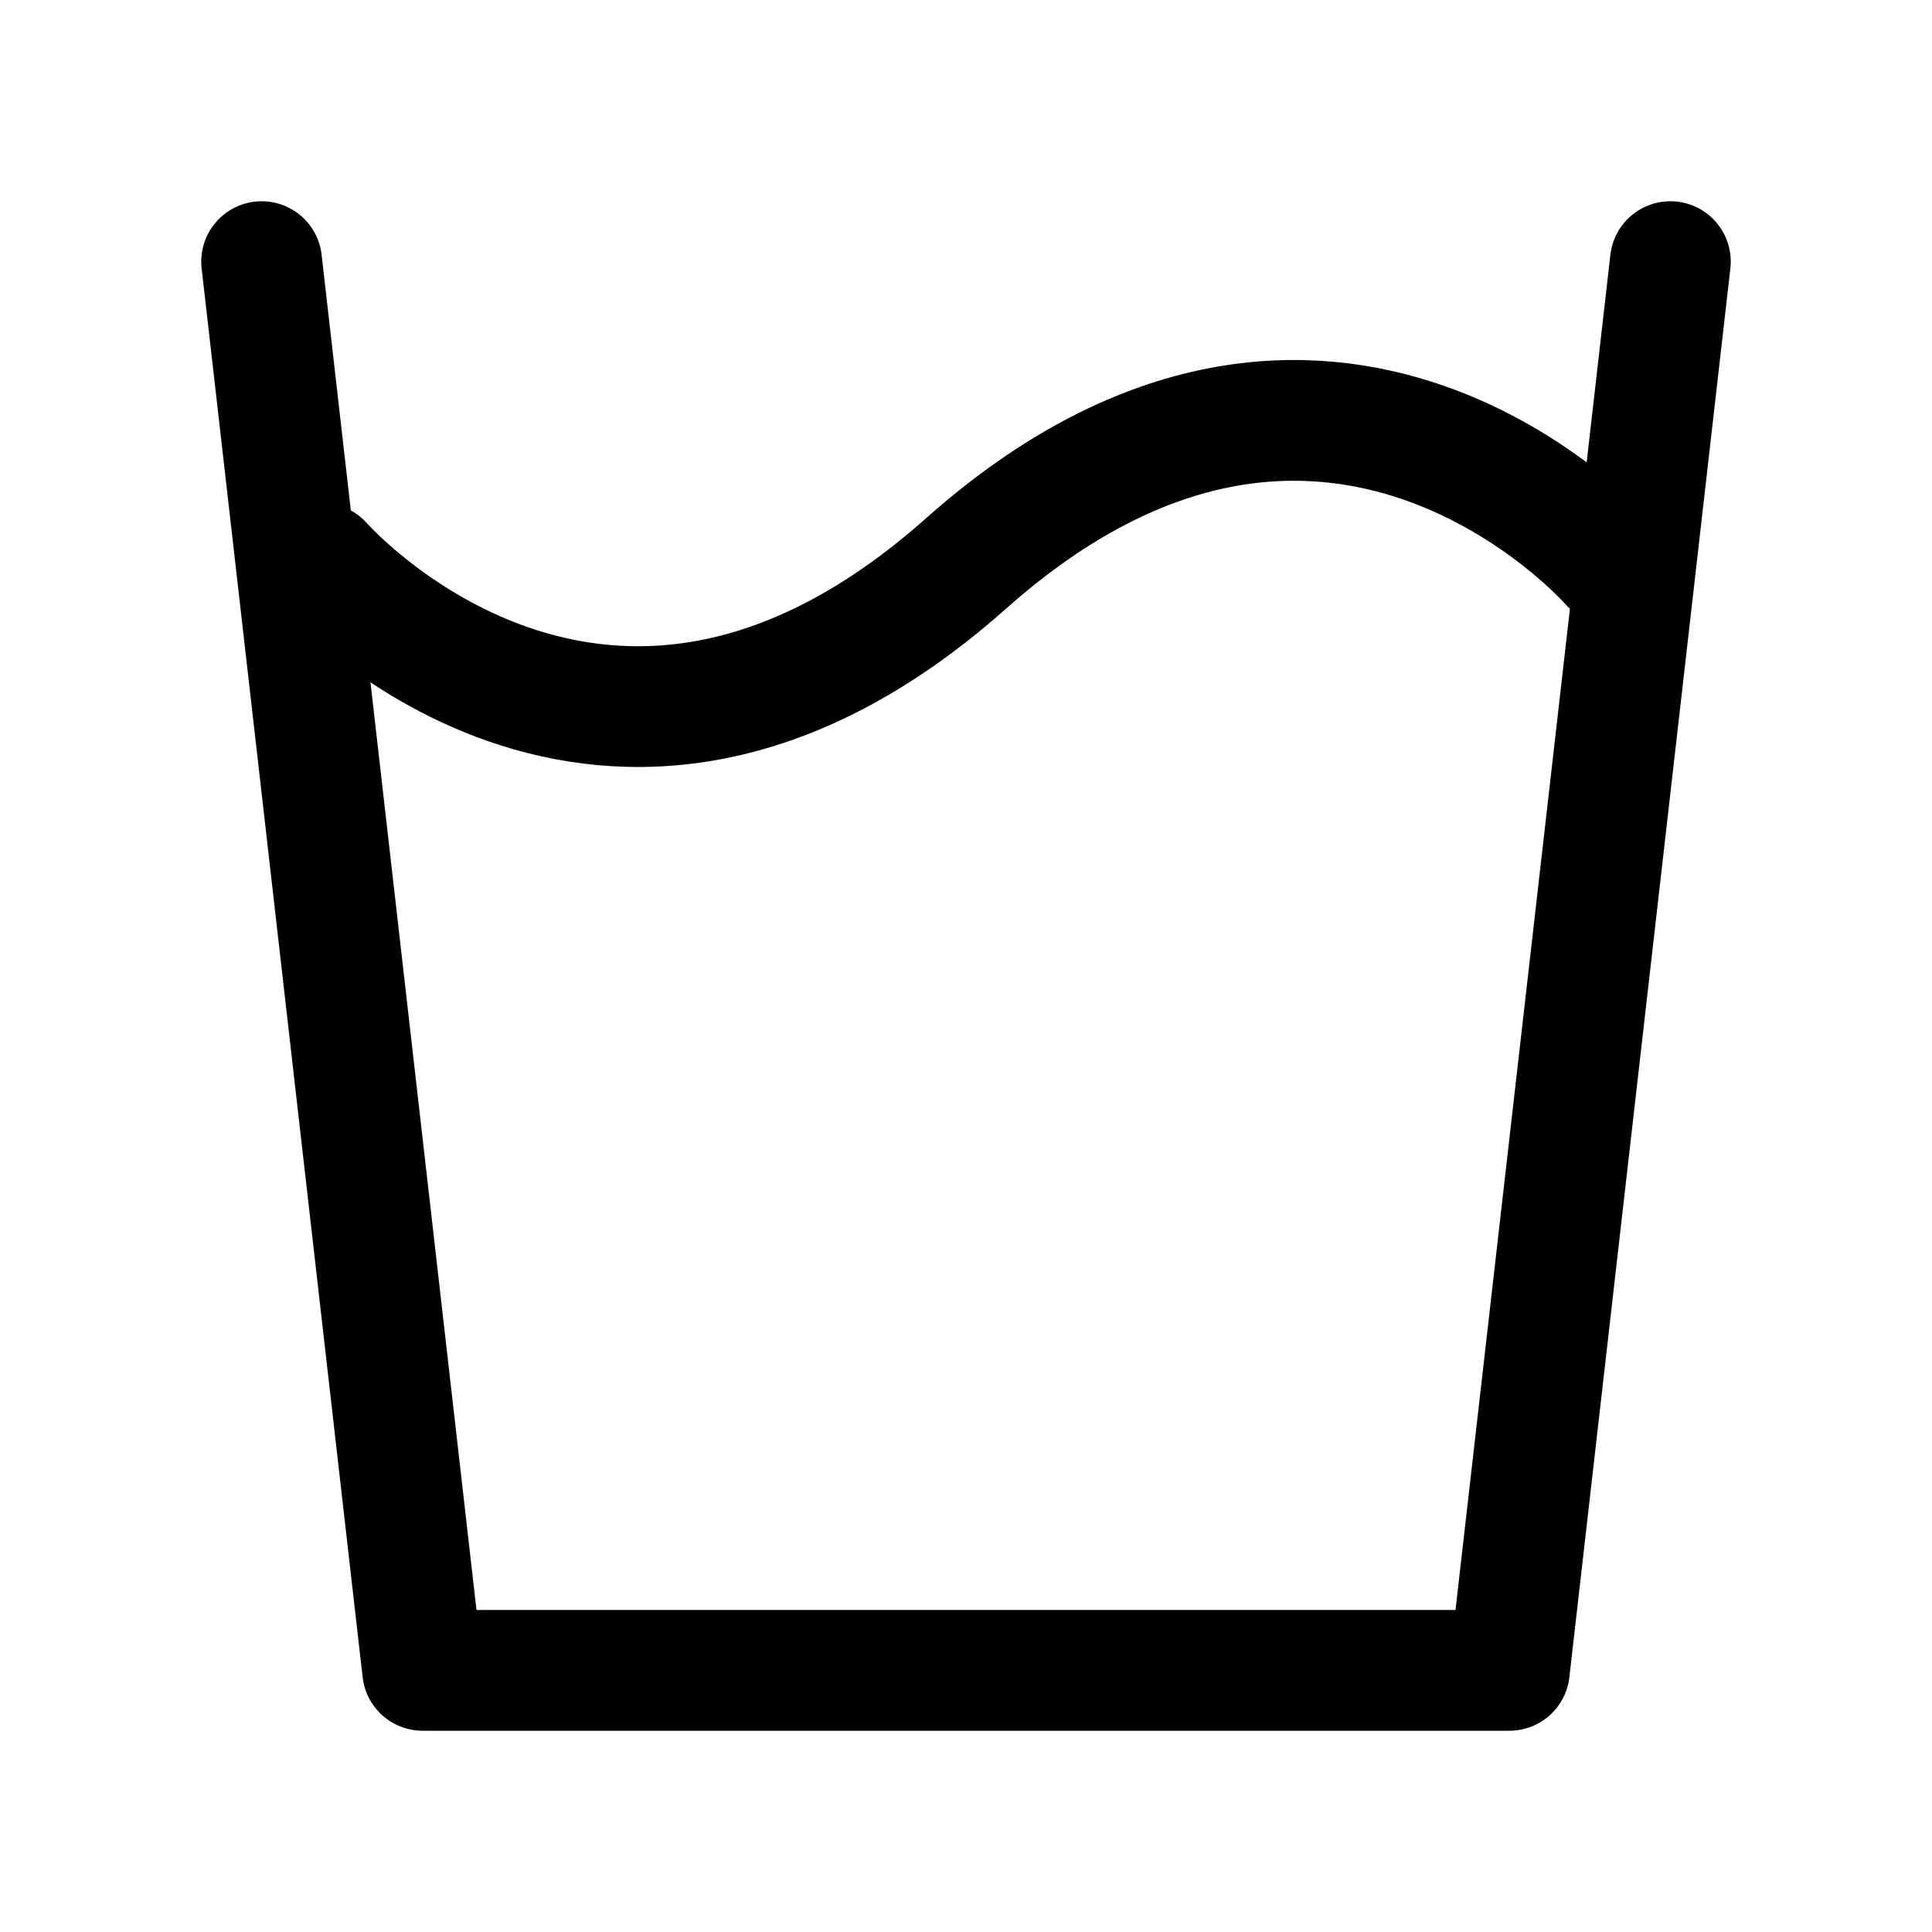
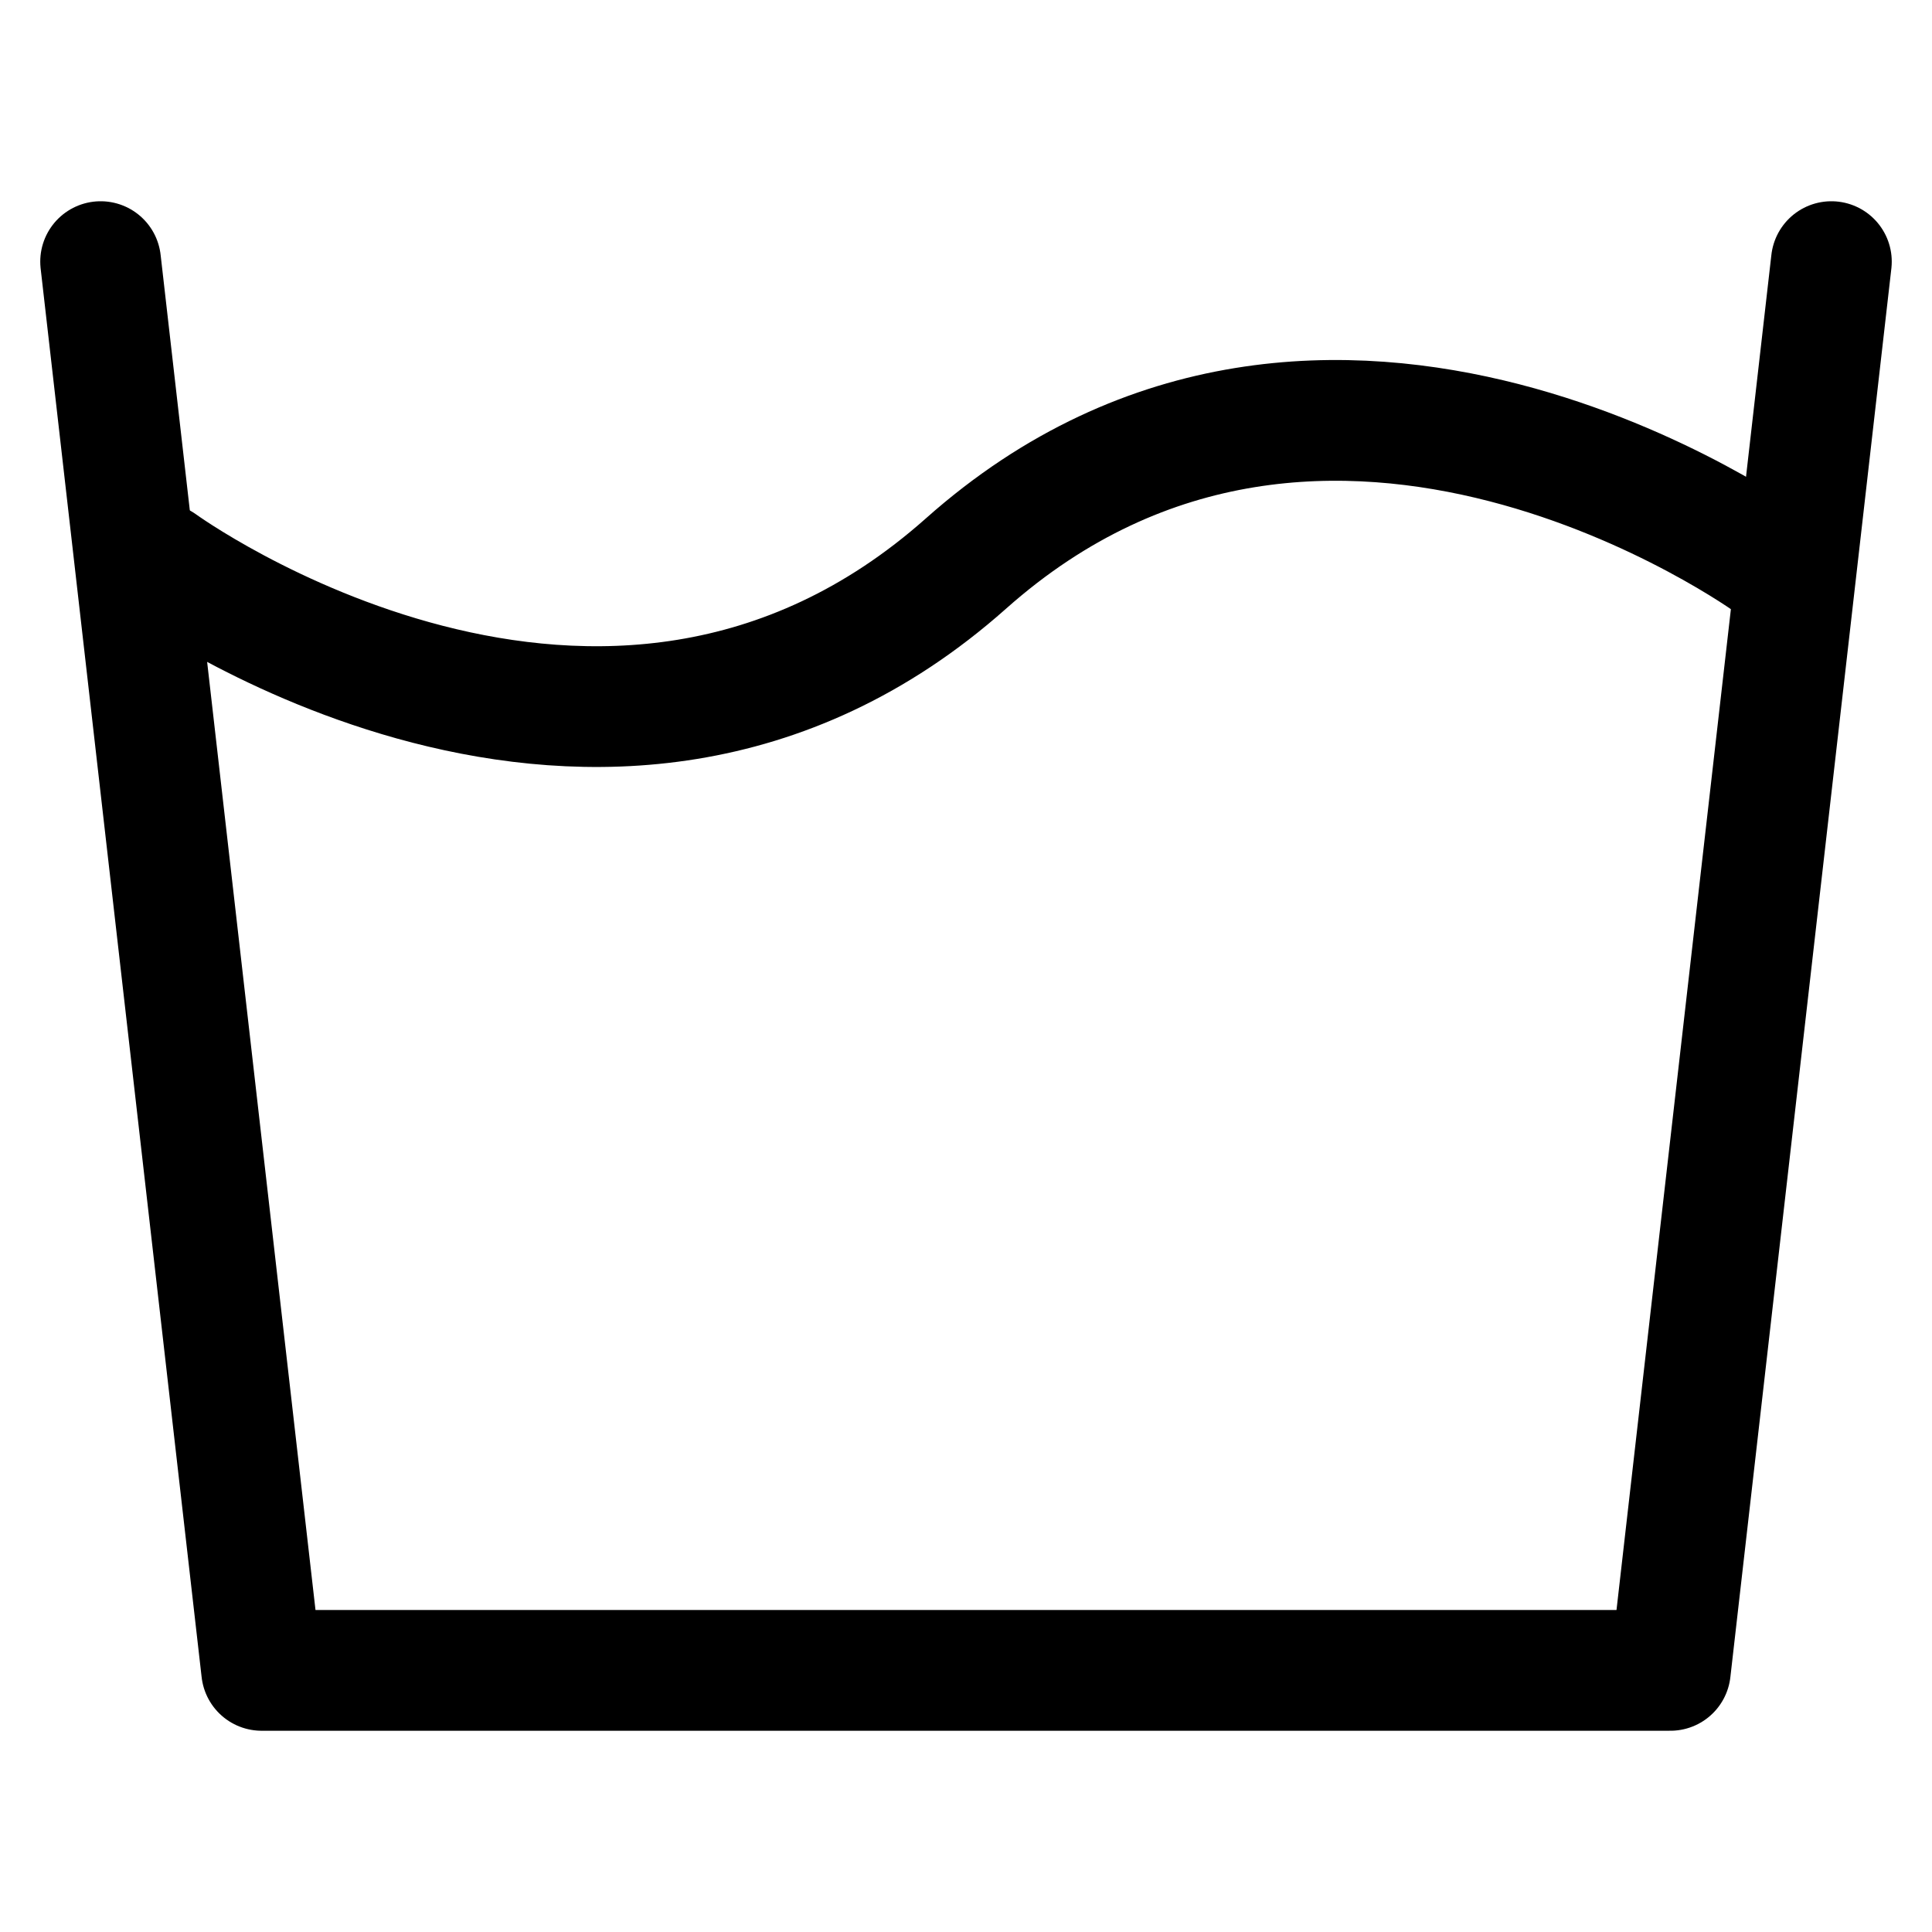
<svg xmlns="http://www.w3.org/2000/svg" width="24" height="24" viewBox="0 0 24 24" fill="none" stroke="currentColor" stroke-width="1.5" stroke-linecap="round" stroke-linejoin="round">
-   <path d="M 4 7 C 4 7 7.5 11 12 7 C 16.5 3 20 7 20 7" />
-   <polyline points="3.25,3.25 5.25,20.75 18.75,20.75 20.75,3.25" />
+   <path d="M2 7C2 7 7.5 11 12 7C16.5 3 22 7 22 7" />
+   <polyline points="1.25,3.25 3.25,20.75 20.75,20.75 22.75,3.25" />
</svg>
